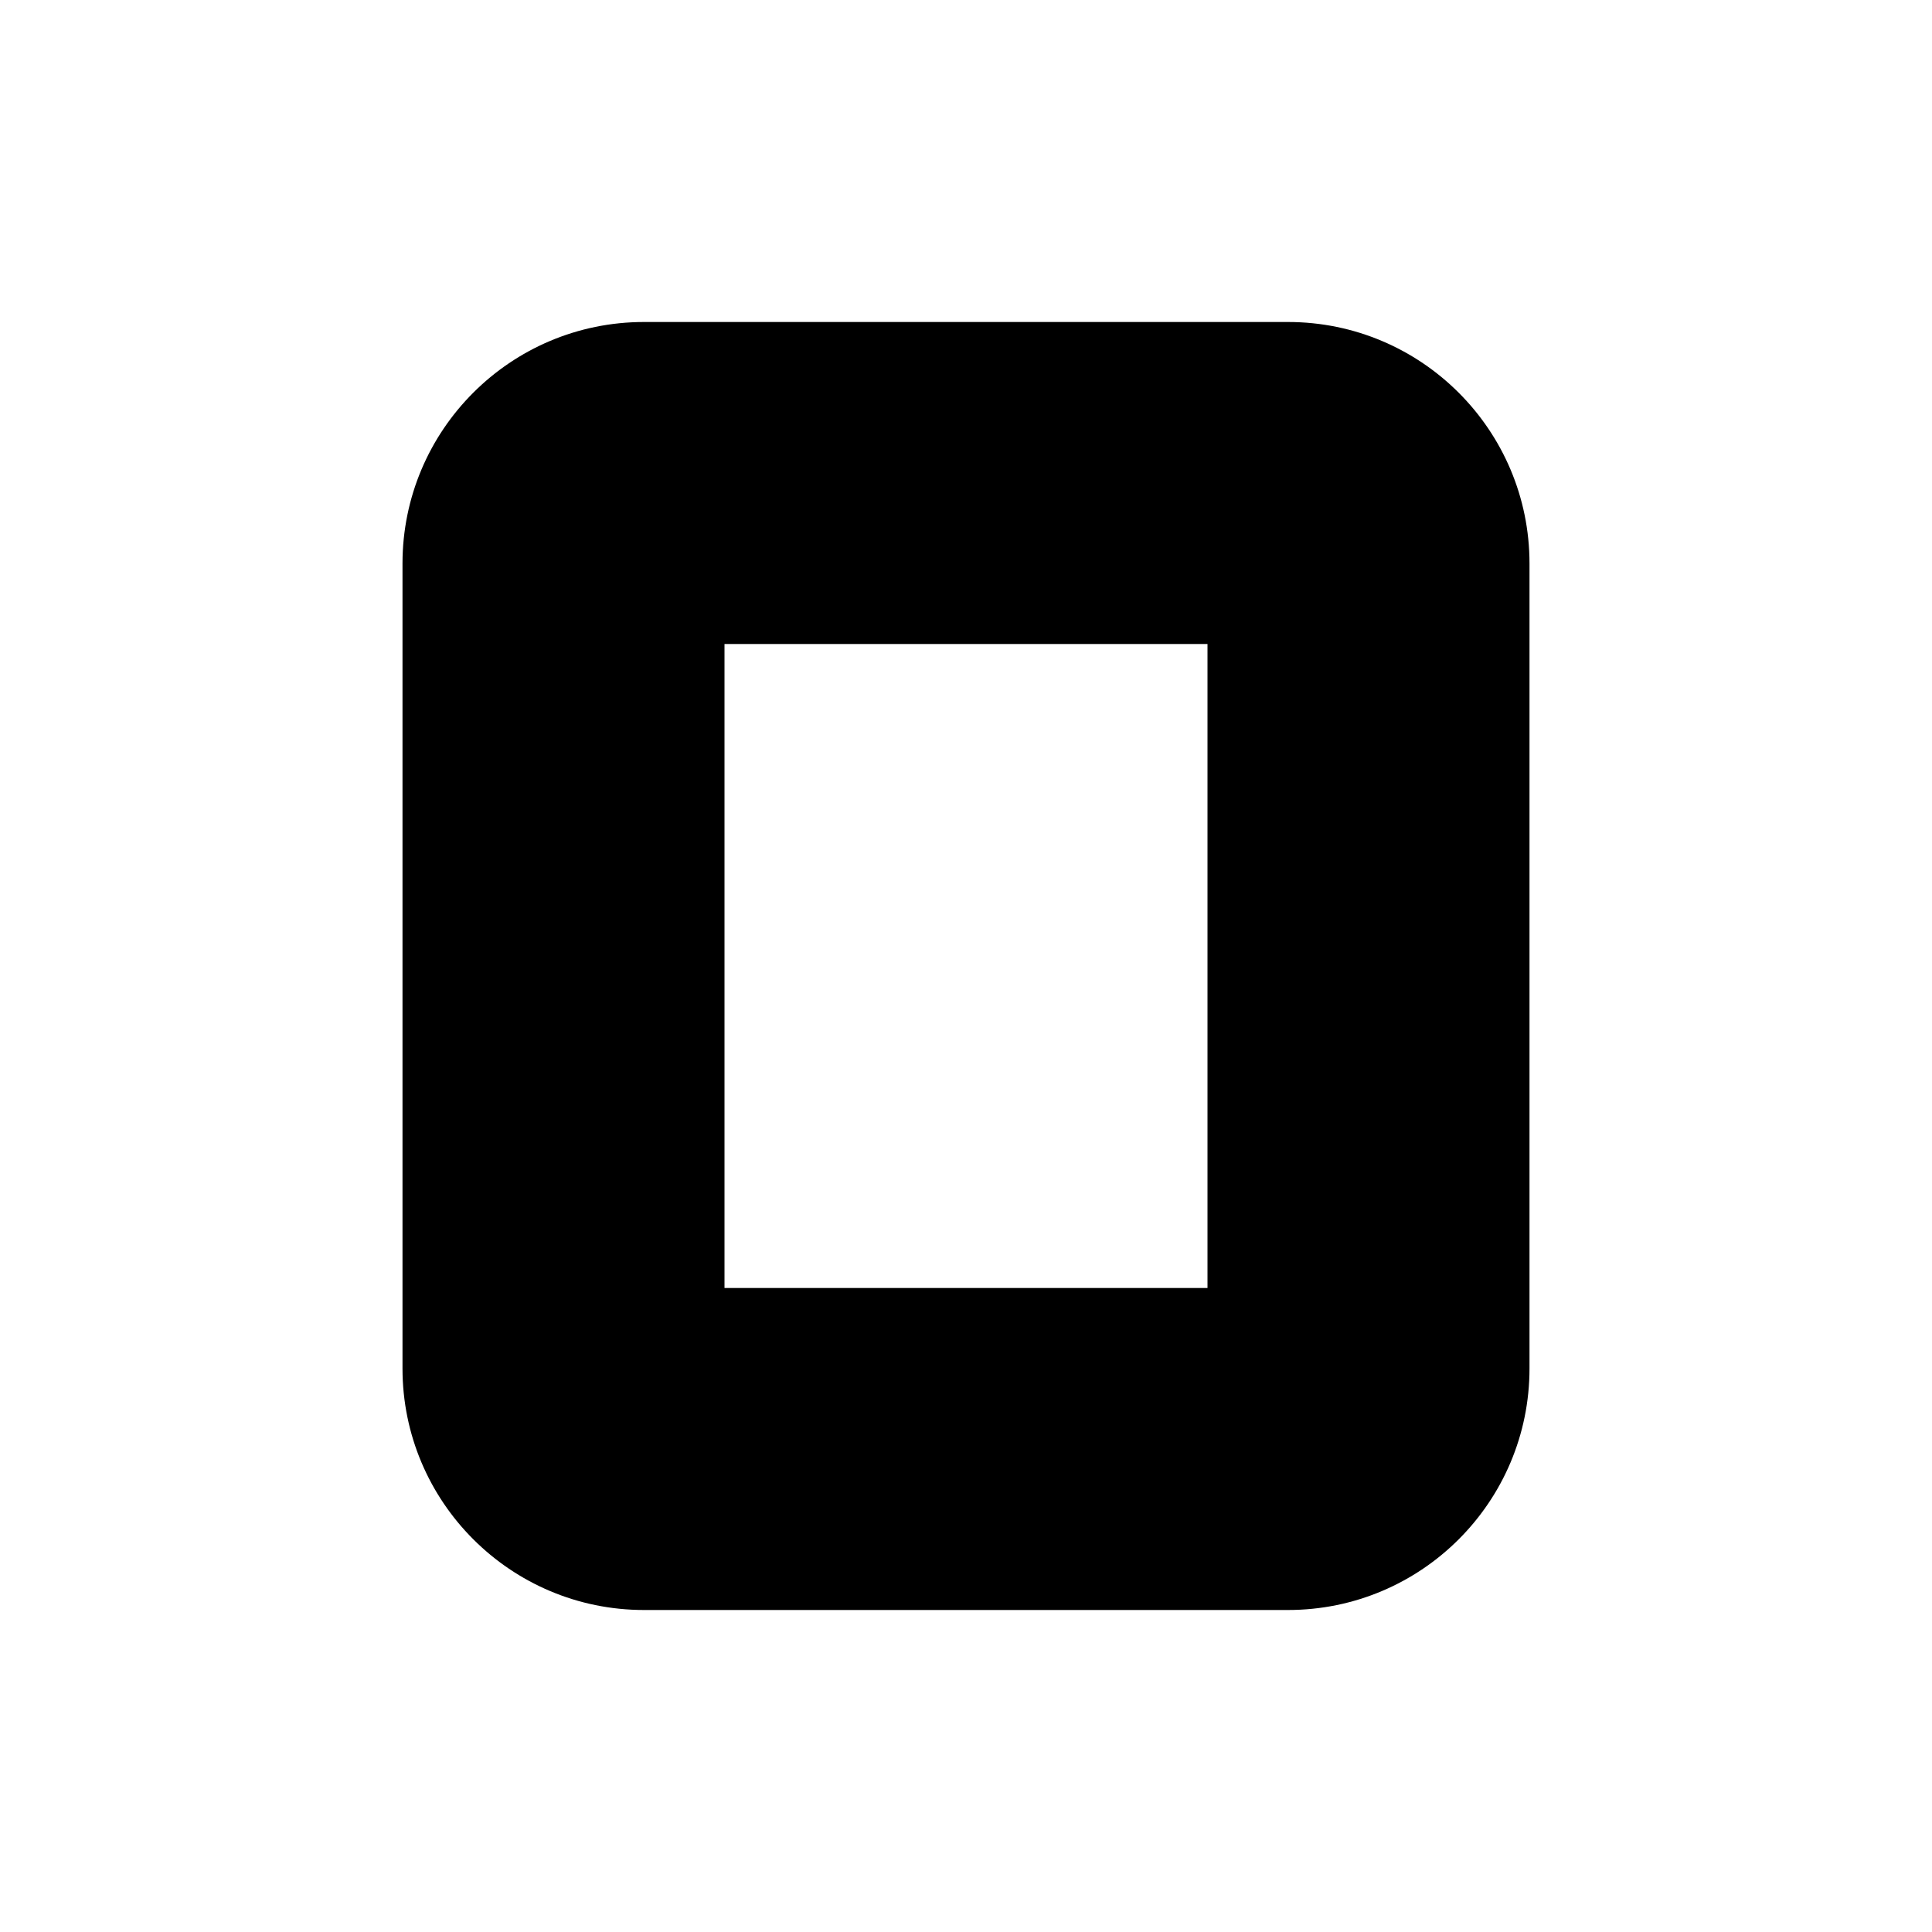
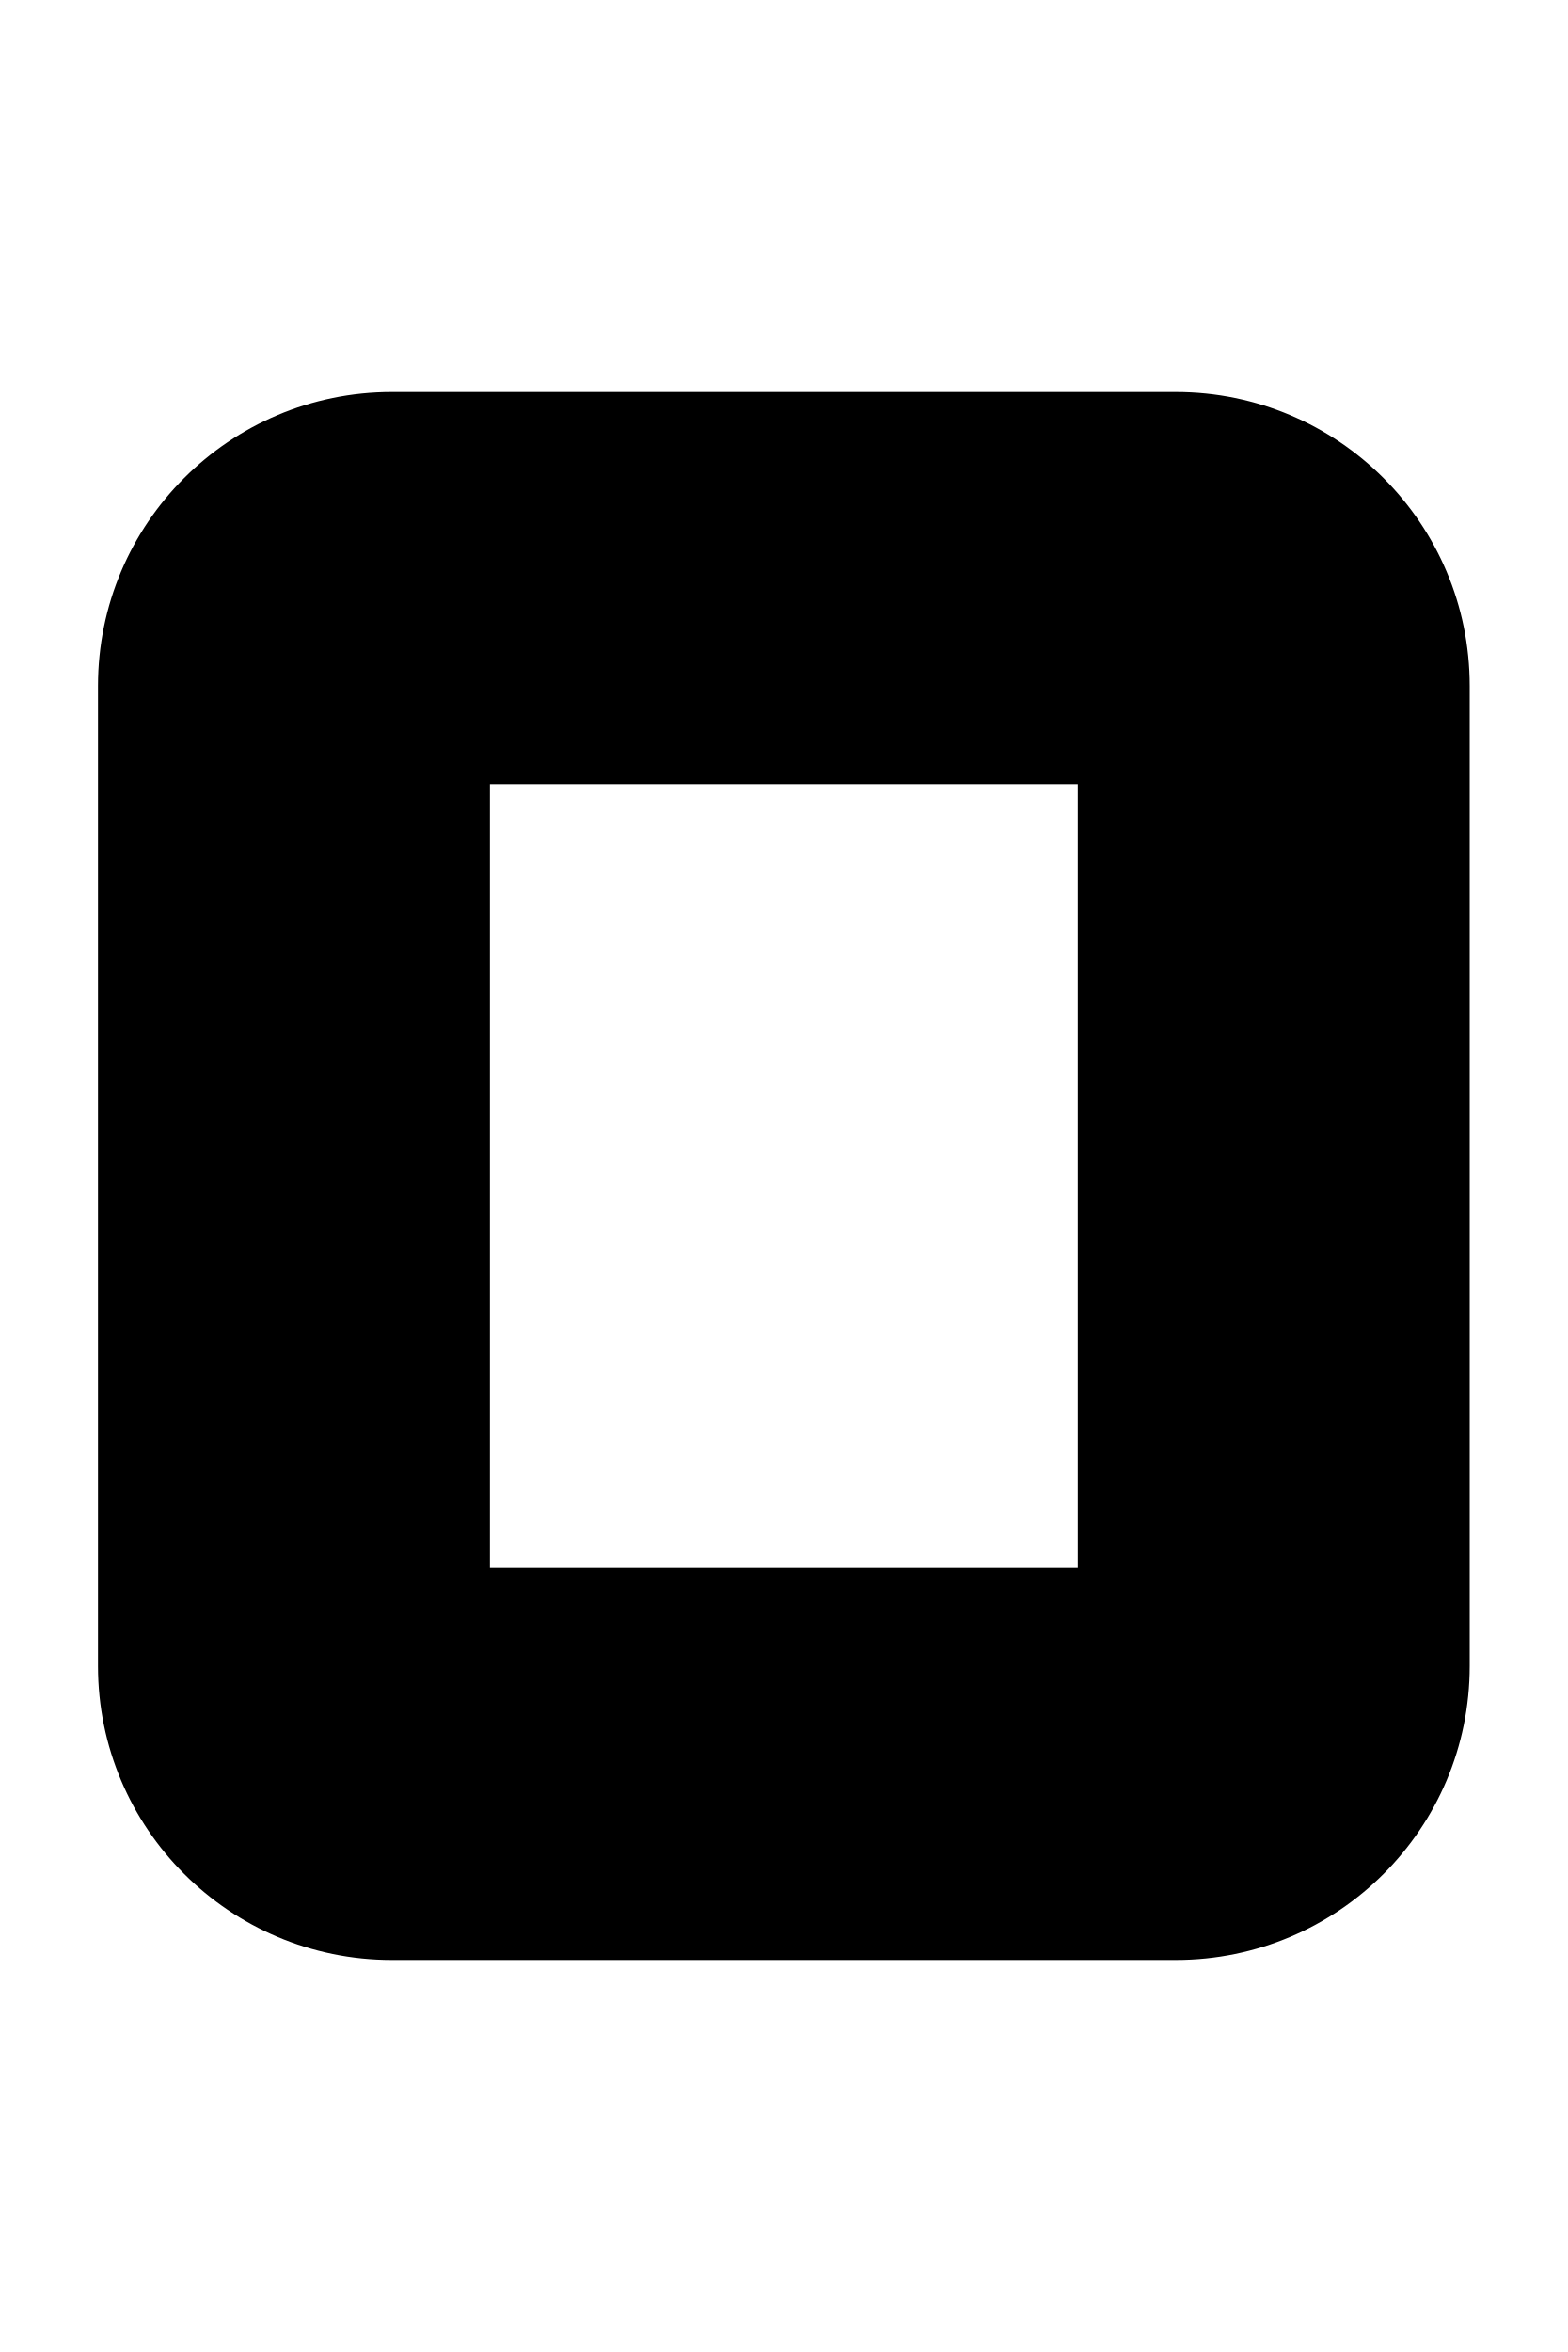
- <svg xmlns="http://www.w3.org/2000/svg" width="240" height="240" viewBox="0 0 240 240">
-   <path d="M90 80v80h60V80H90zM50 70c0-16.57 13.43-30 30-30h80c16.568 0 30 13.439 30 30v100c0 16.57-13.43 30-30 30H80c-16.568 0-30-13.439-30-30V70z" fill-rule="nonzero" fill="#000" />
+ <svg xmlns="http://www.w3.org/2000/svg" width="160" height="240" viewBox="0 0 160 240">
+   <path d="M50 80v80h60V80H50zM10 70c0-16.57 13.43-30 30-30h80c16.568 0 30 13.439 30 30v100c0 16.57-13.43 30-30 30H40c-16.568 0-30-13.439-30-30V70z" fill-rule="nonzero" fill="#000" />
</svg>
